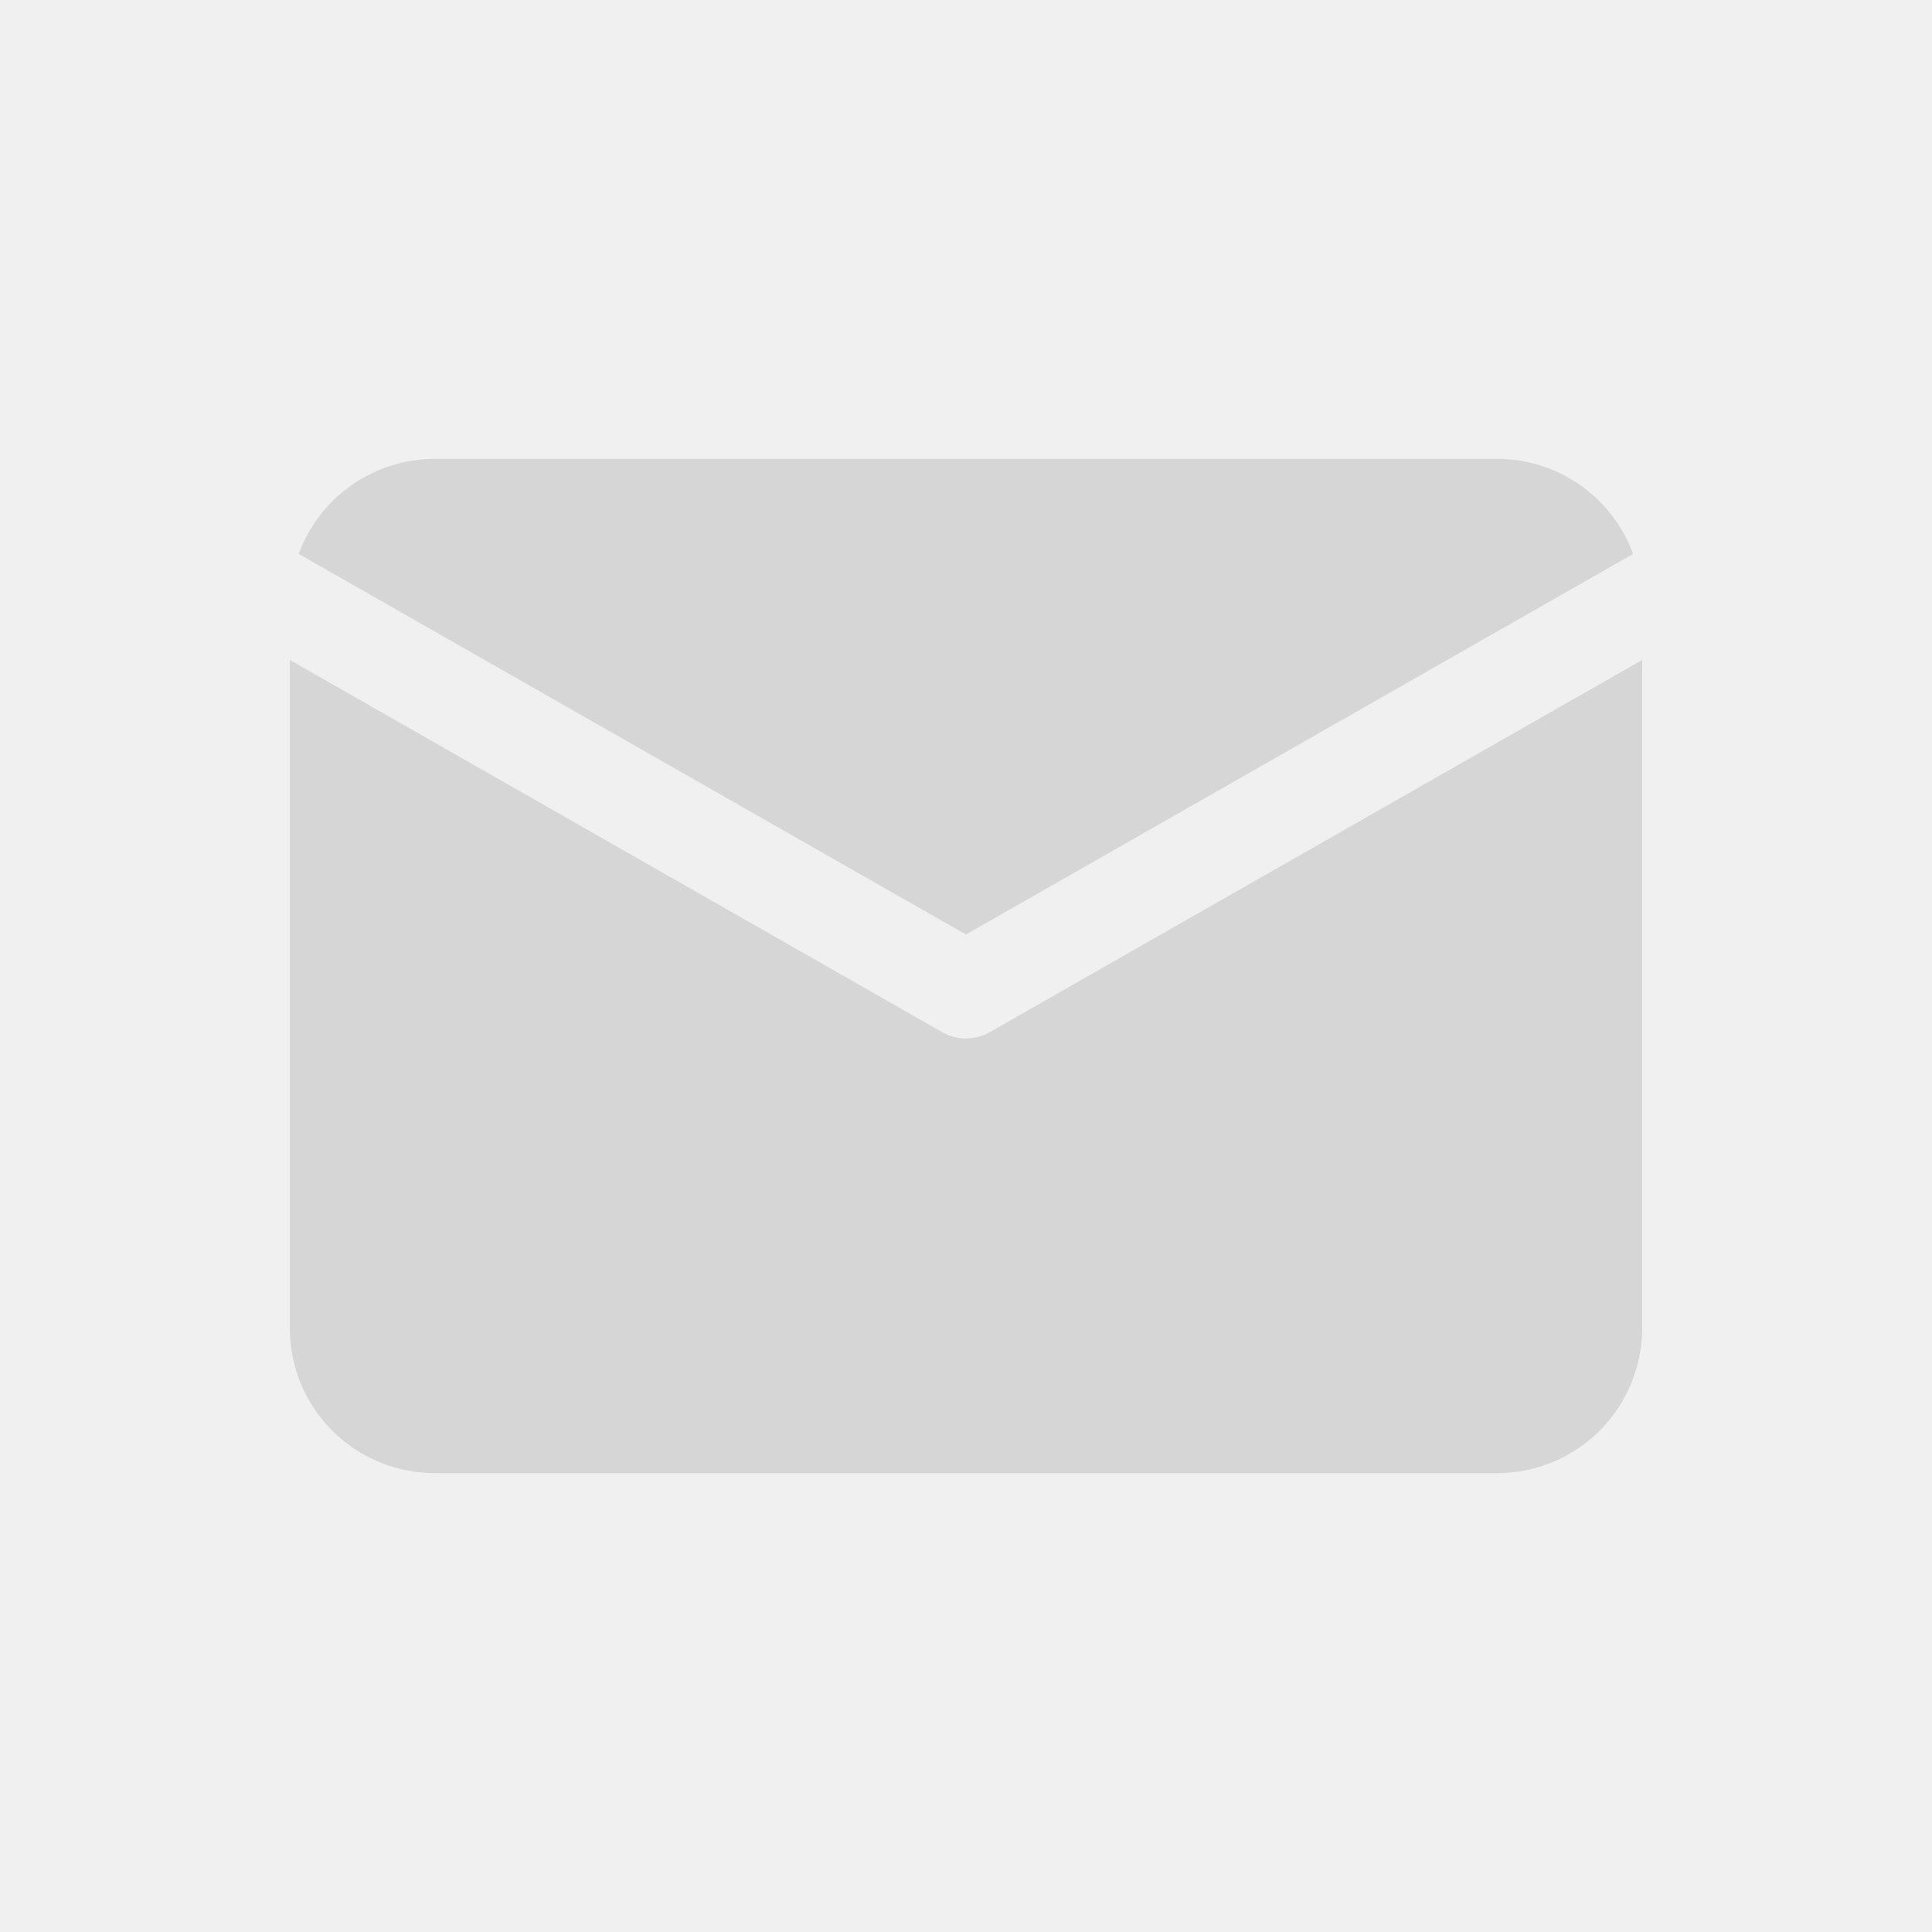
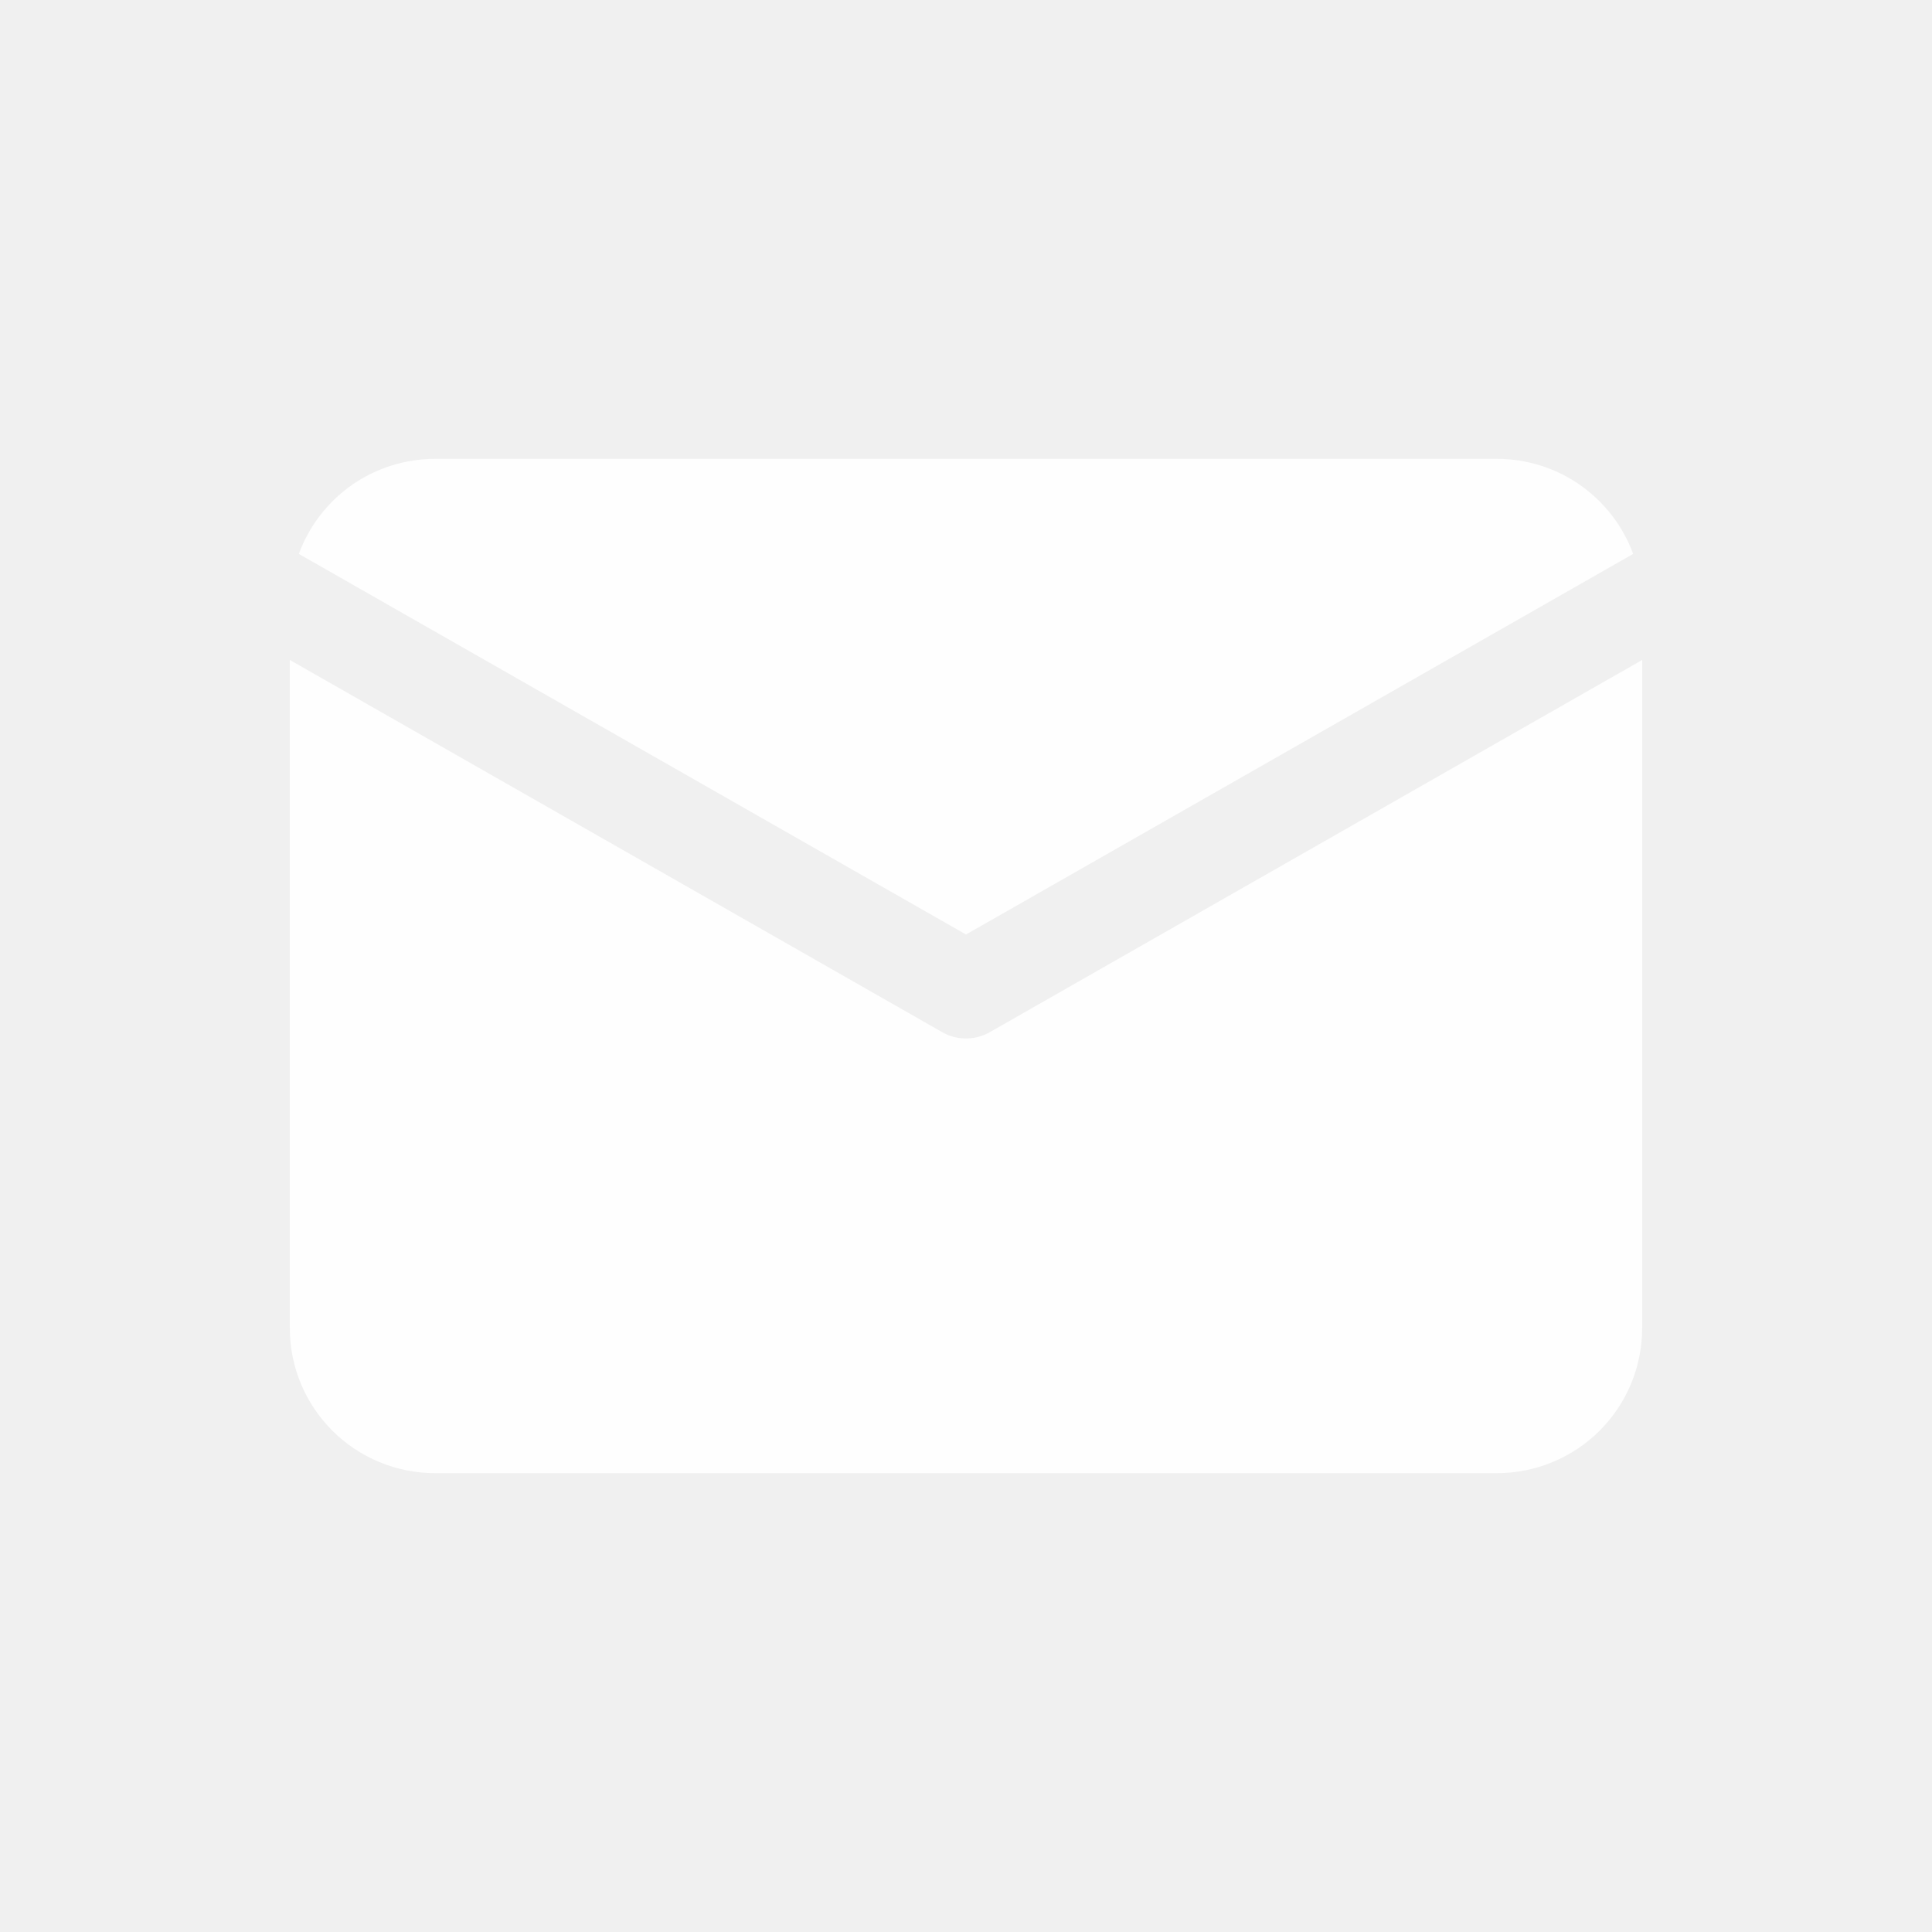
<svg xmlns="http://www.w3.org/2000/svg" width="24" height="24" viewBox="0 0 24 24" fill="none">
-   <path d="M20.287 6.881C20.16 6.535 19.93 6.236 19.628 6.025C19.326 5.814 18.967 5.701 18.599 5.7H5.399C5.031 5.701 4.671 5.814 4.369 6.025C4.068 6.236 3.838 6.535 3.711 6.881L11.999 11.609L20.287 6.881Z" fill="#D6D6D6" />
-   <path d="M12.297 12.821C12.206 12.873 12.104 12.9 12 12.9C11.895 12.9 11.793 12.873 11.702 12.821L3.6 8.198V16.5C3.6 16.977 3.79 17.435 4.127 17.772C4.465 18.11 4.922 18.299 5.4 18.3H18.6C19.077 18.299 19.534 18.11 19.872 17.772C20.209 17.435 20.399 16.977 20.4 16.5V8.198L12.297 12.821Z" fill="#D6D6D6" />
+   <g opacity="0.9">
+     <path d="M20.288 6.881C20.161 6.535 19.931 6.237 19.629 6.025C19.328 5.814 18.968 5.701 18.6 5.7H5.4C5.032 5.701 4.672 5.814 4.37 6.025C4.069 6.237 3.839 6.535 3.712 6.881L12 11.609L20.288 6.881Z" fill="white" />
+     <path d="M12.297 12.821C12.207 12.873 12.104 12.9 12 12.9C11.896 12.9 11.793 12.873 11.703 12.821L3.6 8.198V16.5C3.6 16.977 3.79 17.434 4.128 17.772C4.465 18.109 4.923 18.299 5.4 18.3H18.6C19.077 18.299 19.535 18.109 19.872 17.772C20.21 17.434 20.399 16.977 20.4 16.5V8.198L12.297 12.821Z" fill="white" />
+   </g>
</svg>
